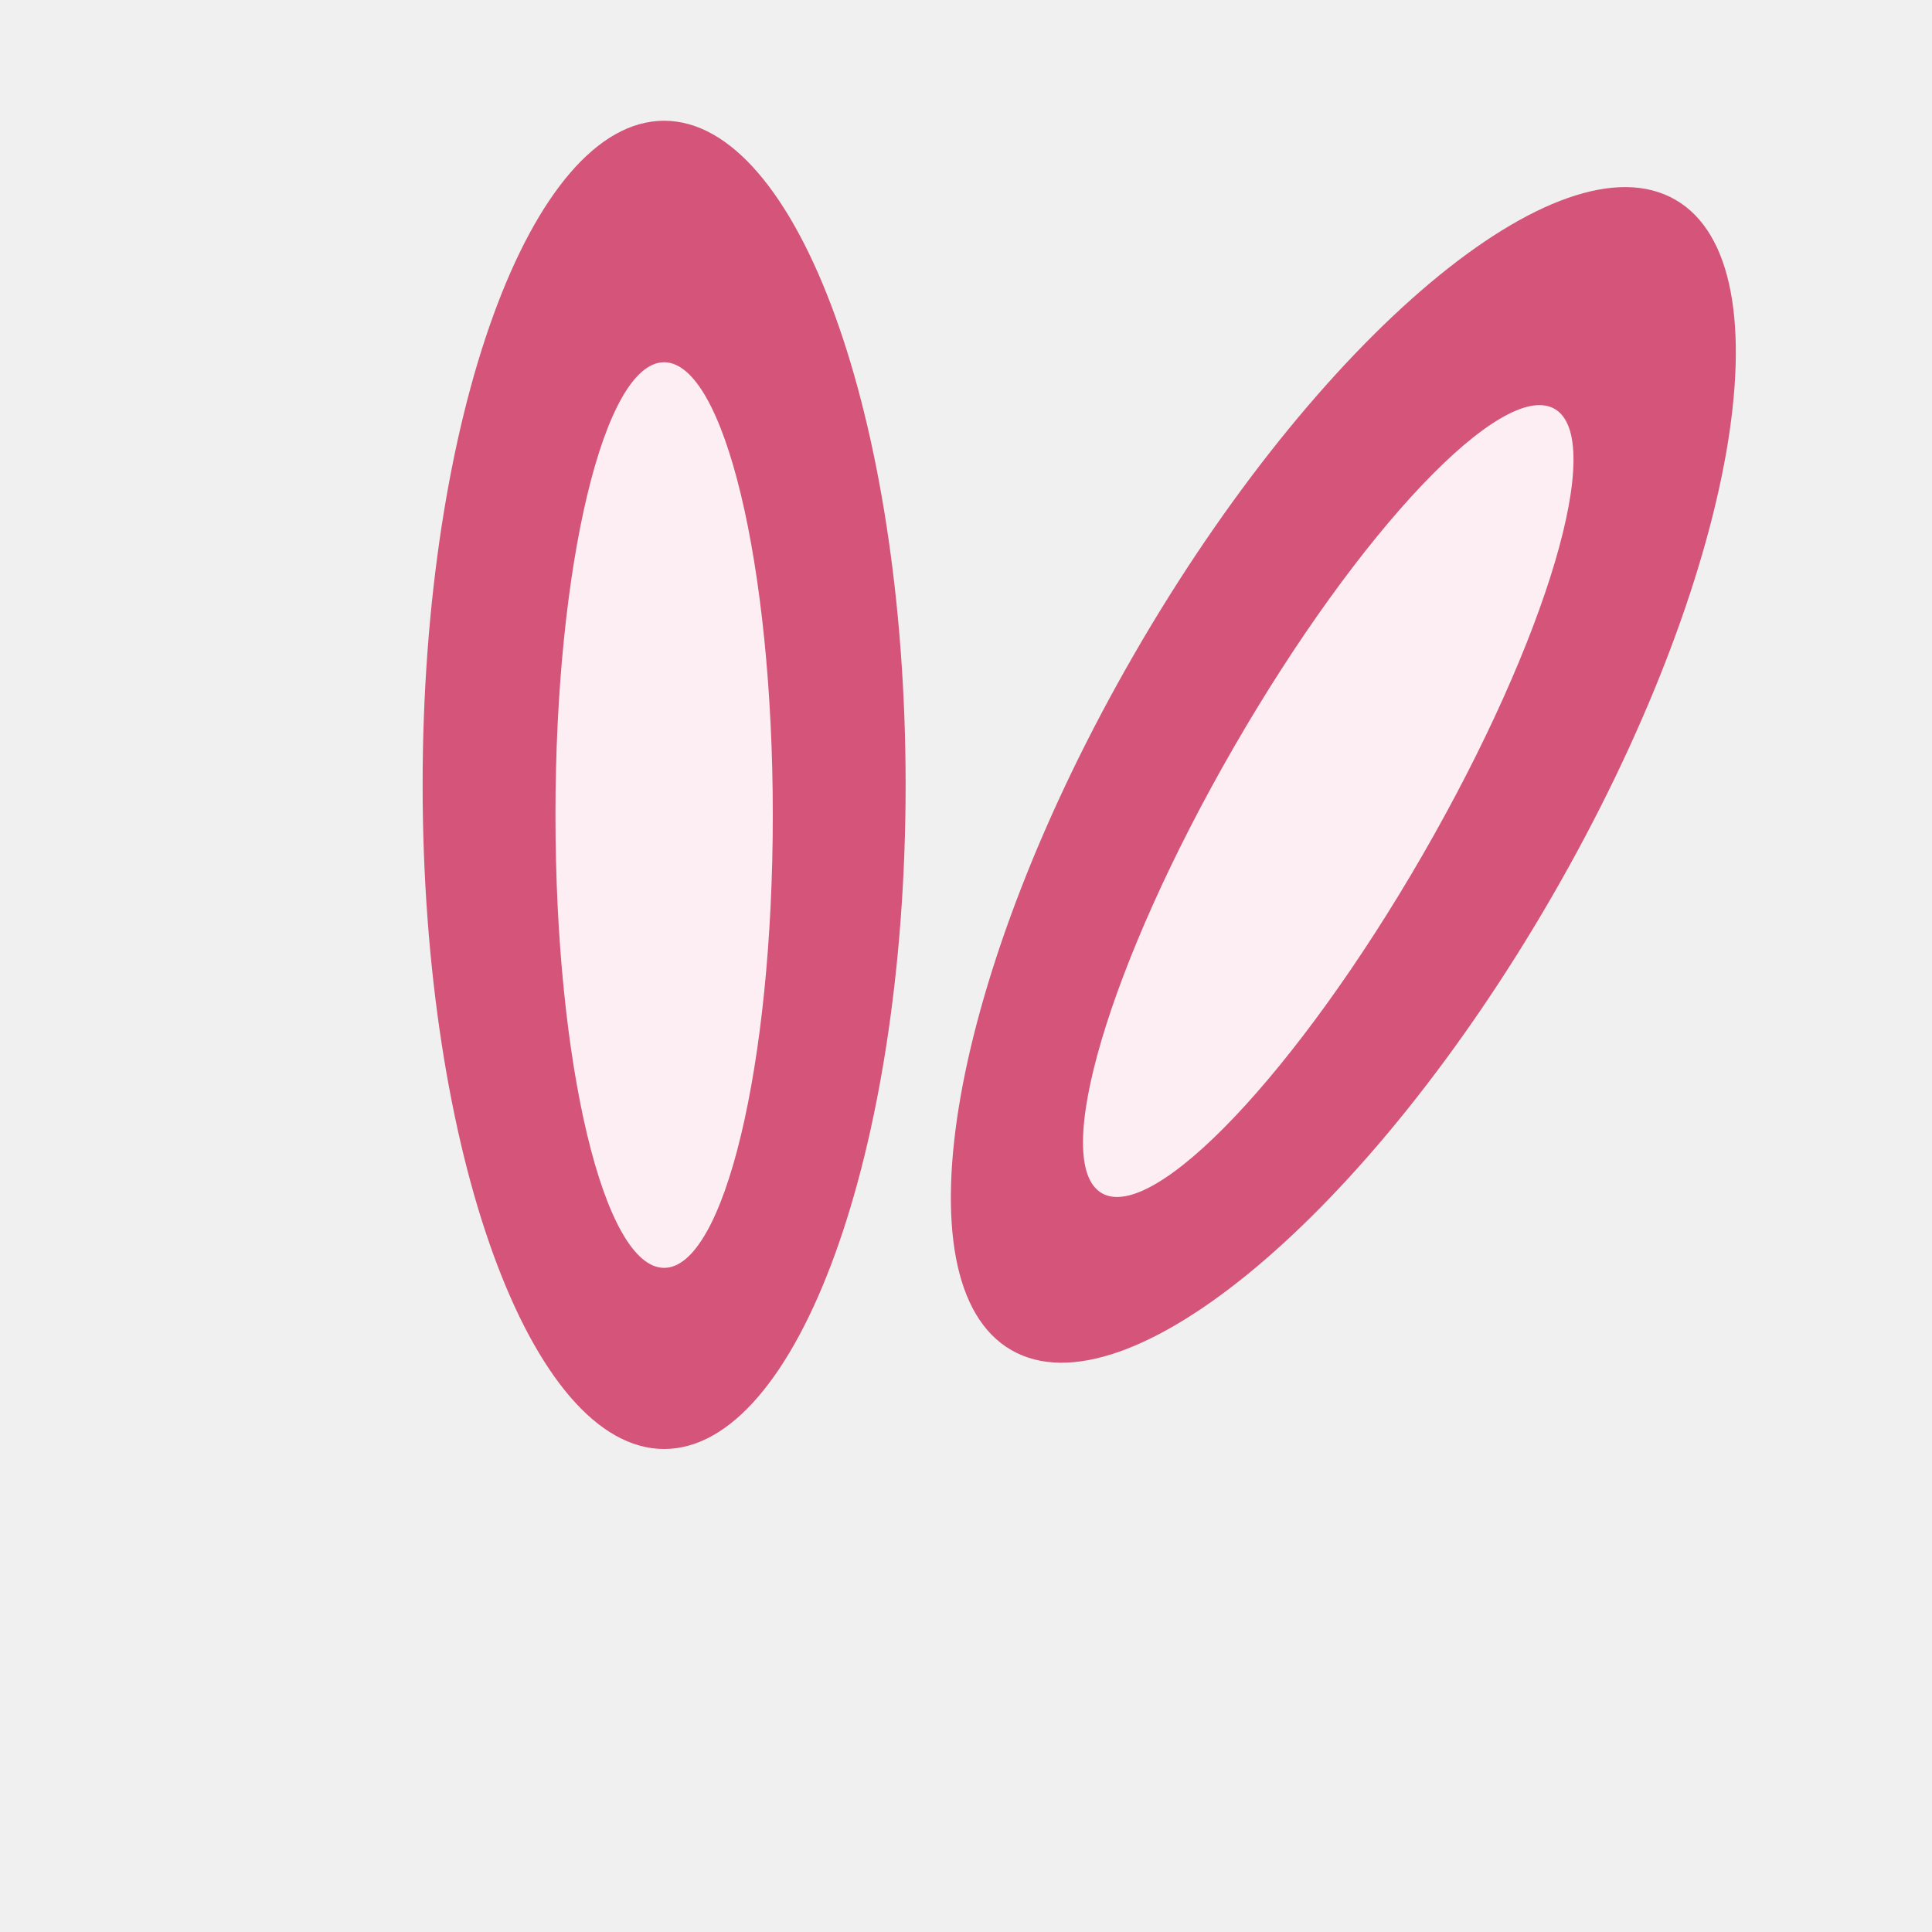
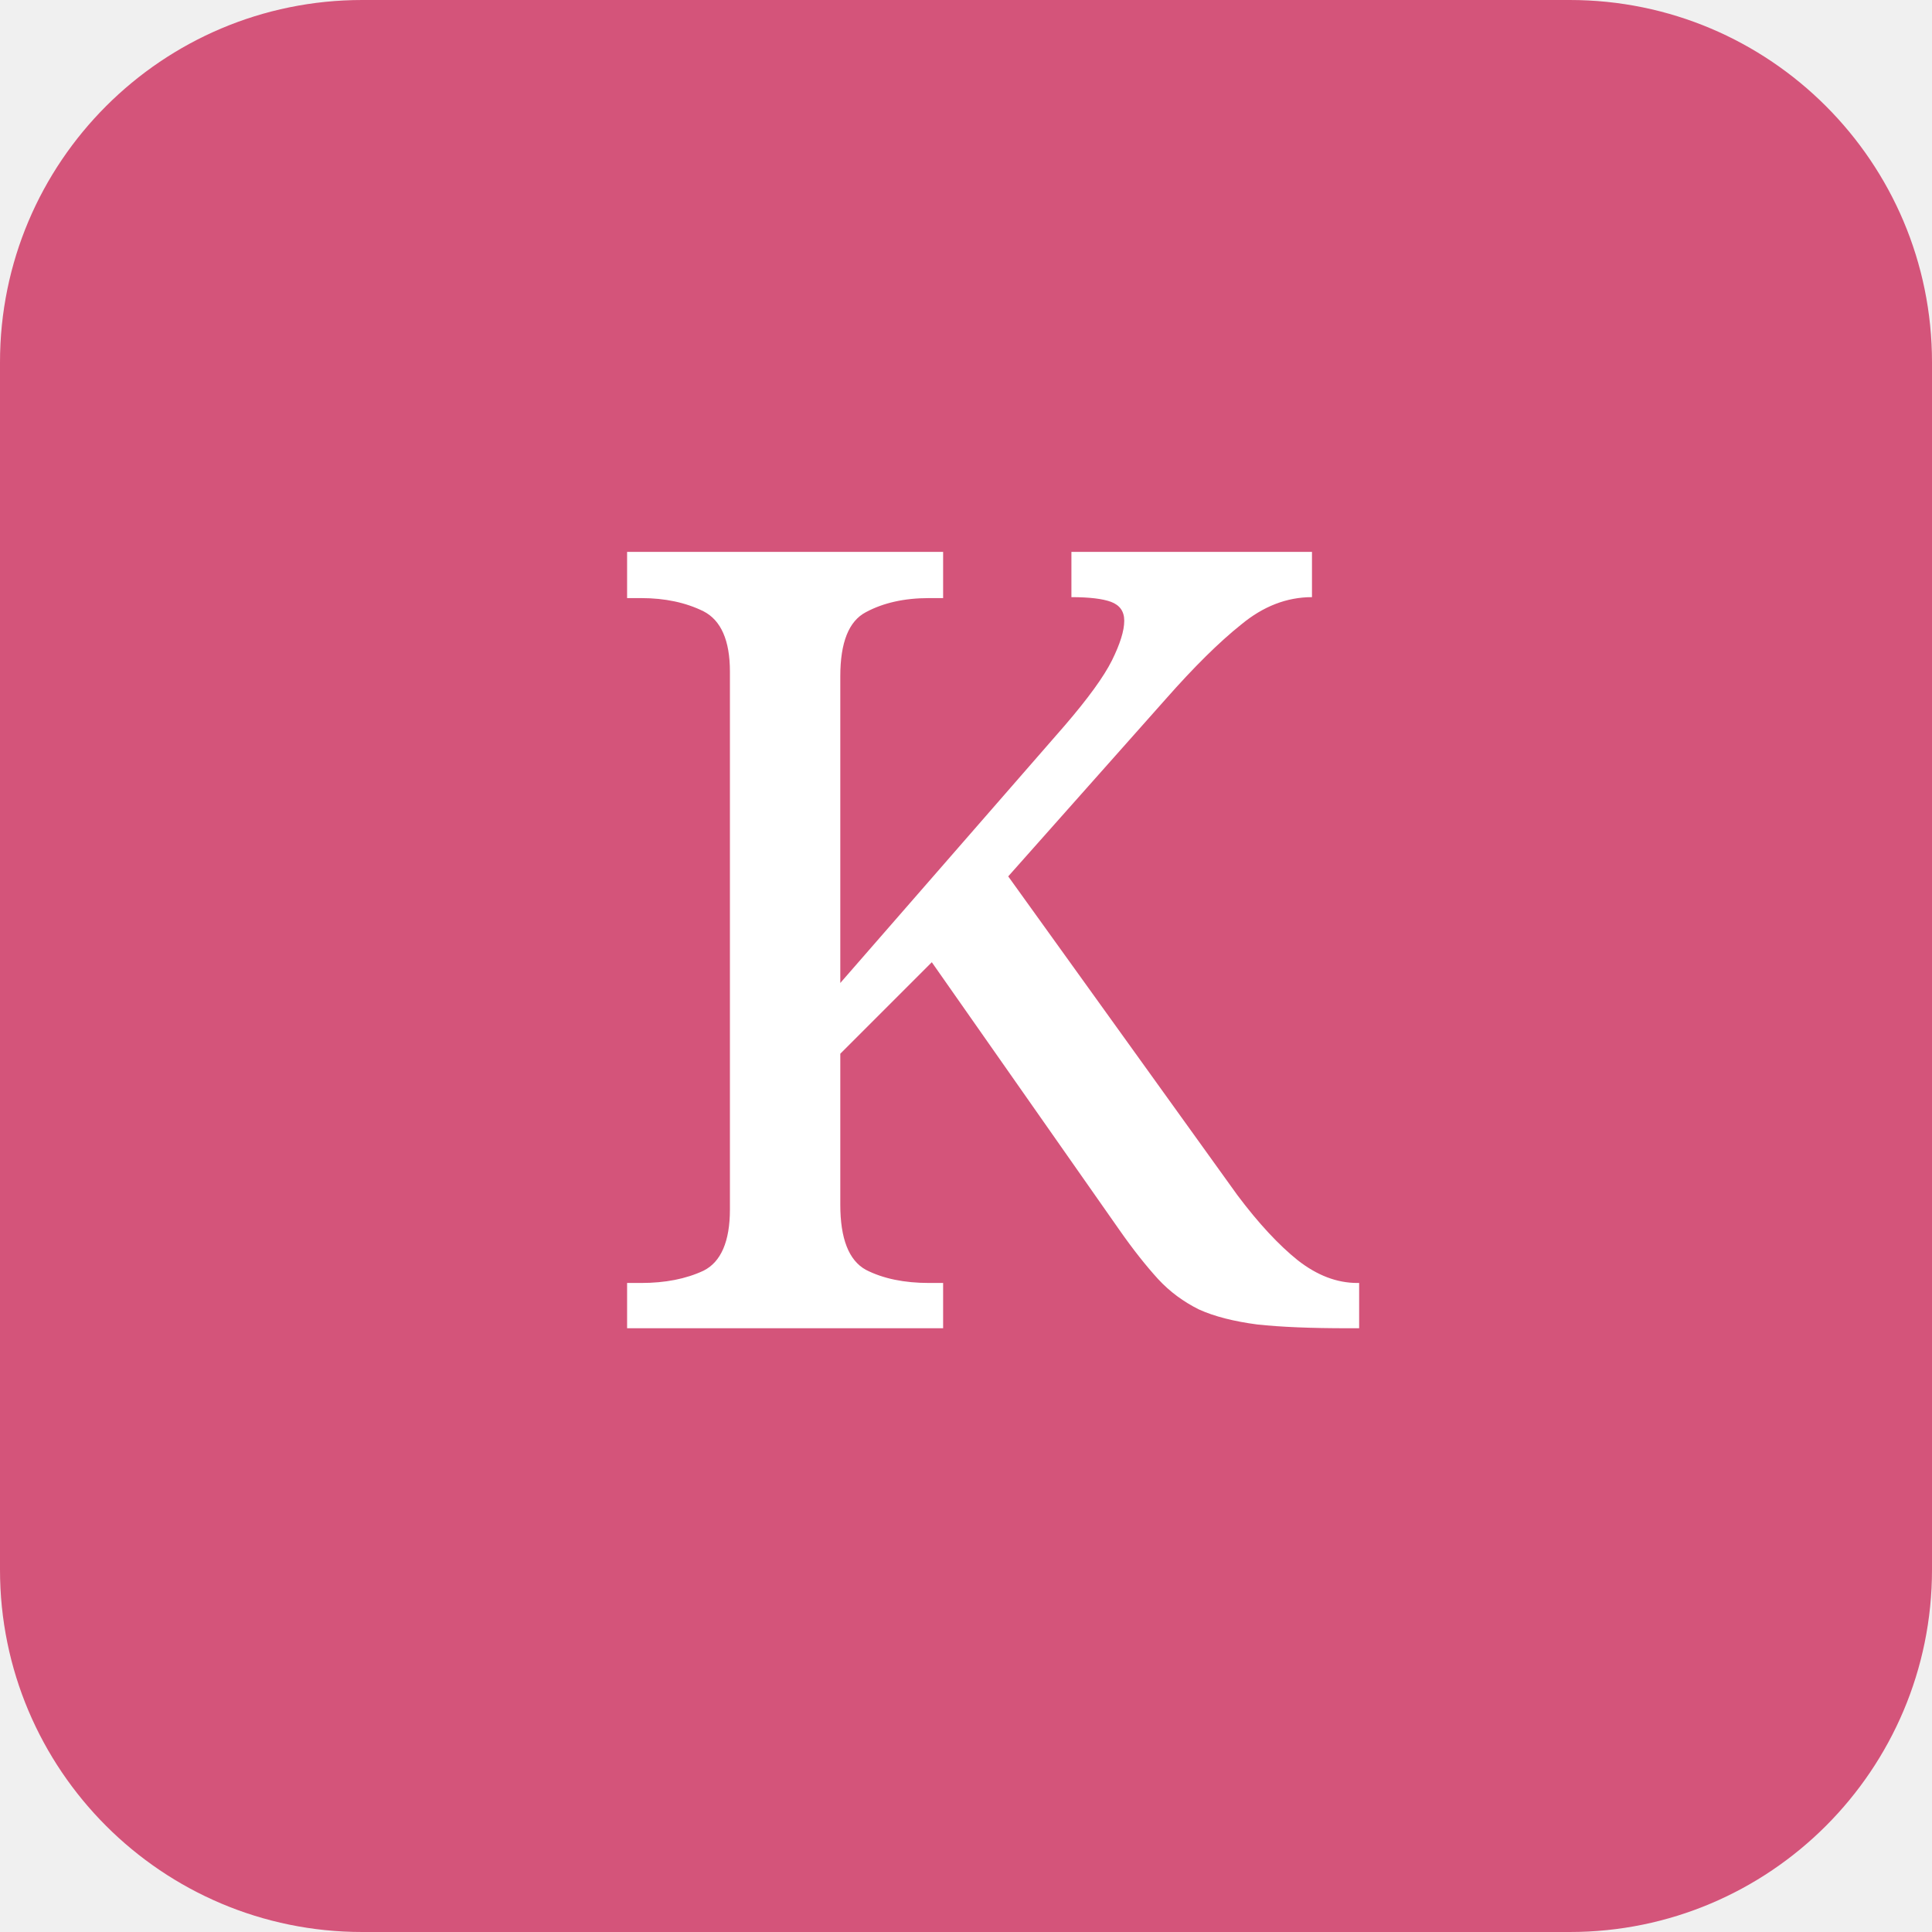
- <svg xmlns="http://www.w3.org/2000/svg" width="32" height="32" viewBox="0 0 32 32">
-   <ellipse cx="11" cy="13" rx="4" ry="11" fill="#D4547A" />
-   <ellipse cx="11" cy="13.5" rx="1.8" ry="7.5" fill="#FCEEF3" />
-   <g transform="rotate(30,21,15)">
-     <ellipse cx="21" cy="12.5" rx="4" ry="11" fill="#D4547A" />
-     <ellipse cx="21" cy="13" rx="1.8" ry="7.5" fill="#FCEEF3" />
-   </g>
+ <svg xmlns="http://www.w3.org/2000/svg" viewBox="0 0 32 32">
+   <rect width="32" height="32" rx="6" fill="#D4547A" />
+   <text x="16" y="22" font-family="Georgia, serif" font-size="18" font-weight="400" fill="#FFF" text-anchor="middle" letter-spacing="1">K</text>
</svg>
